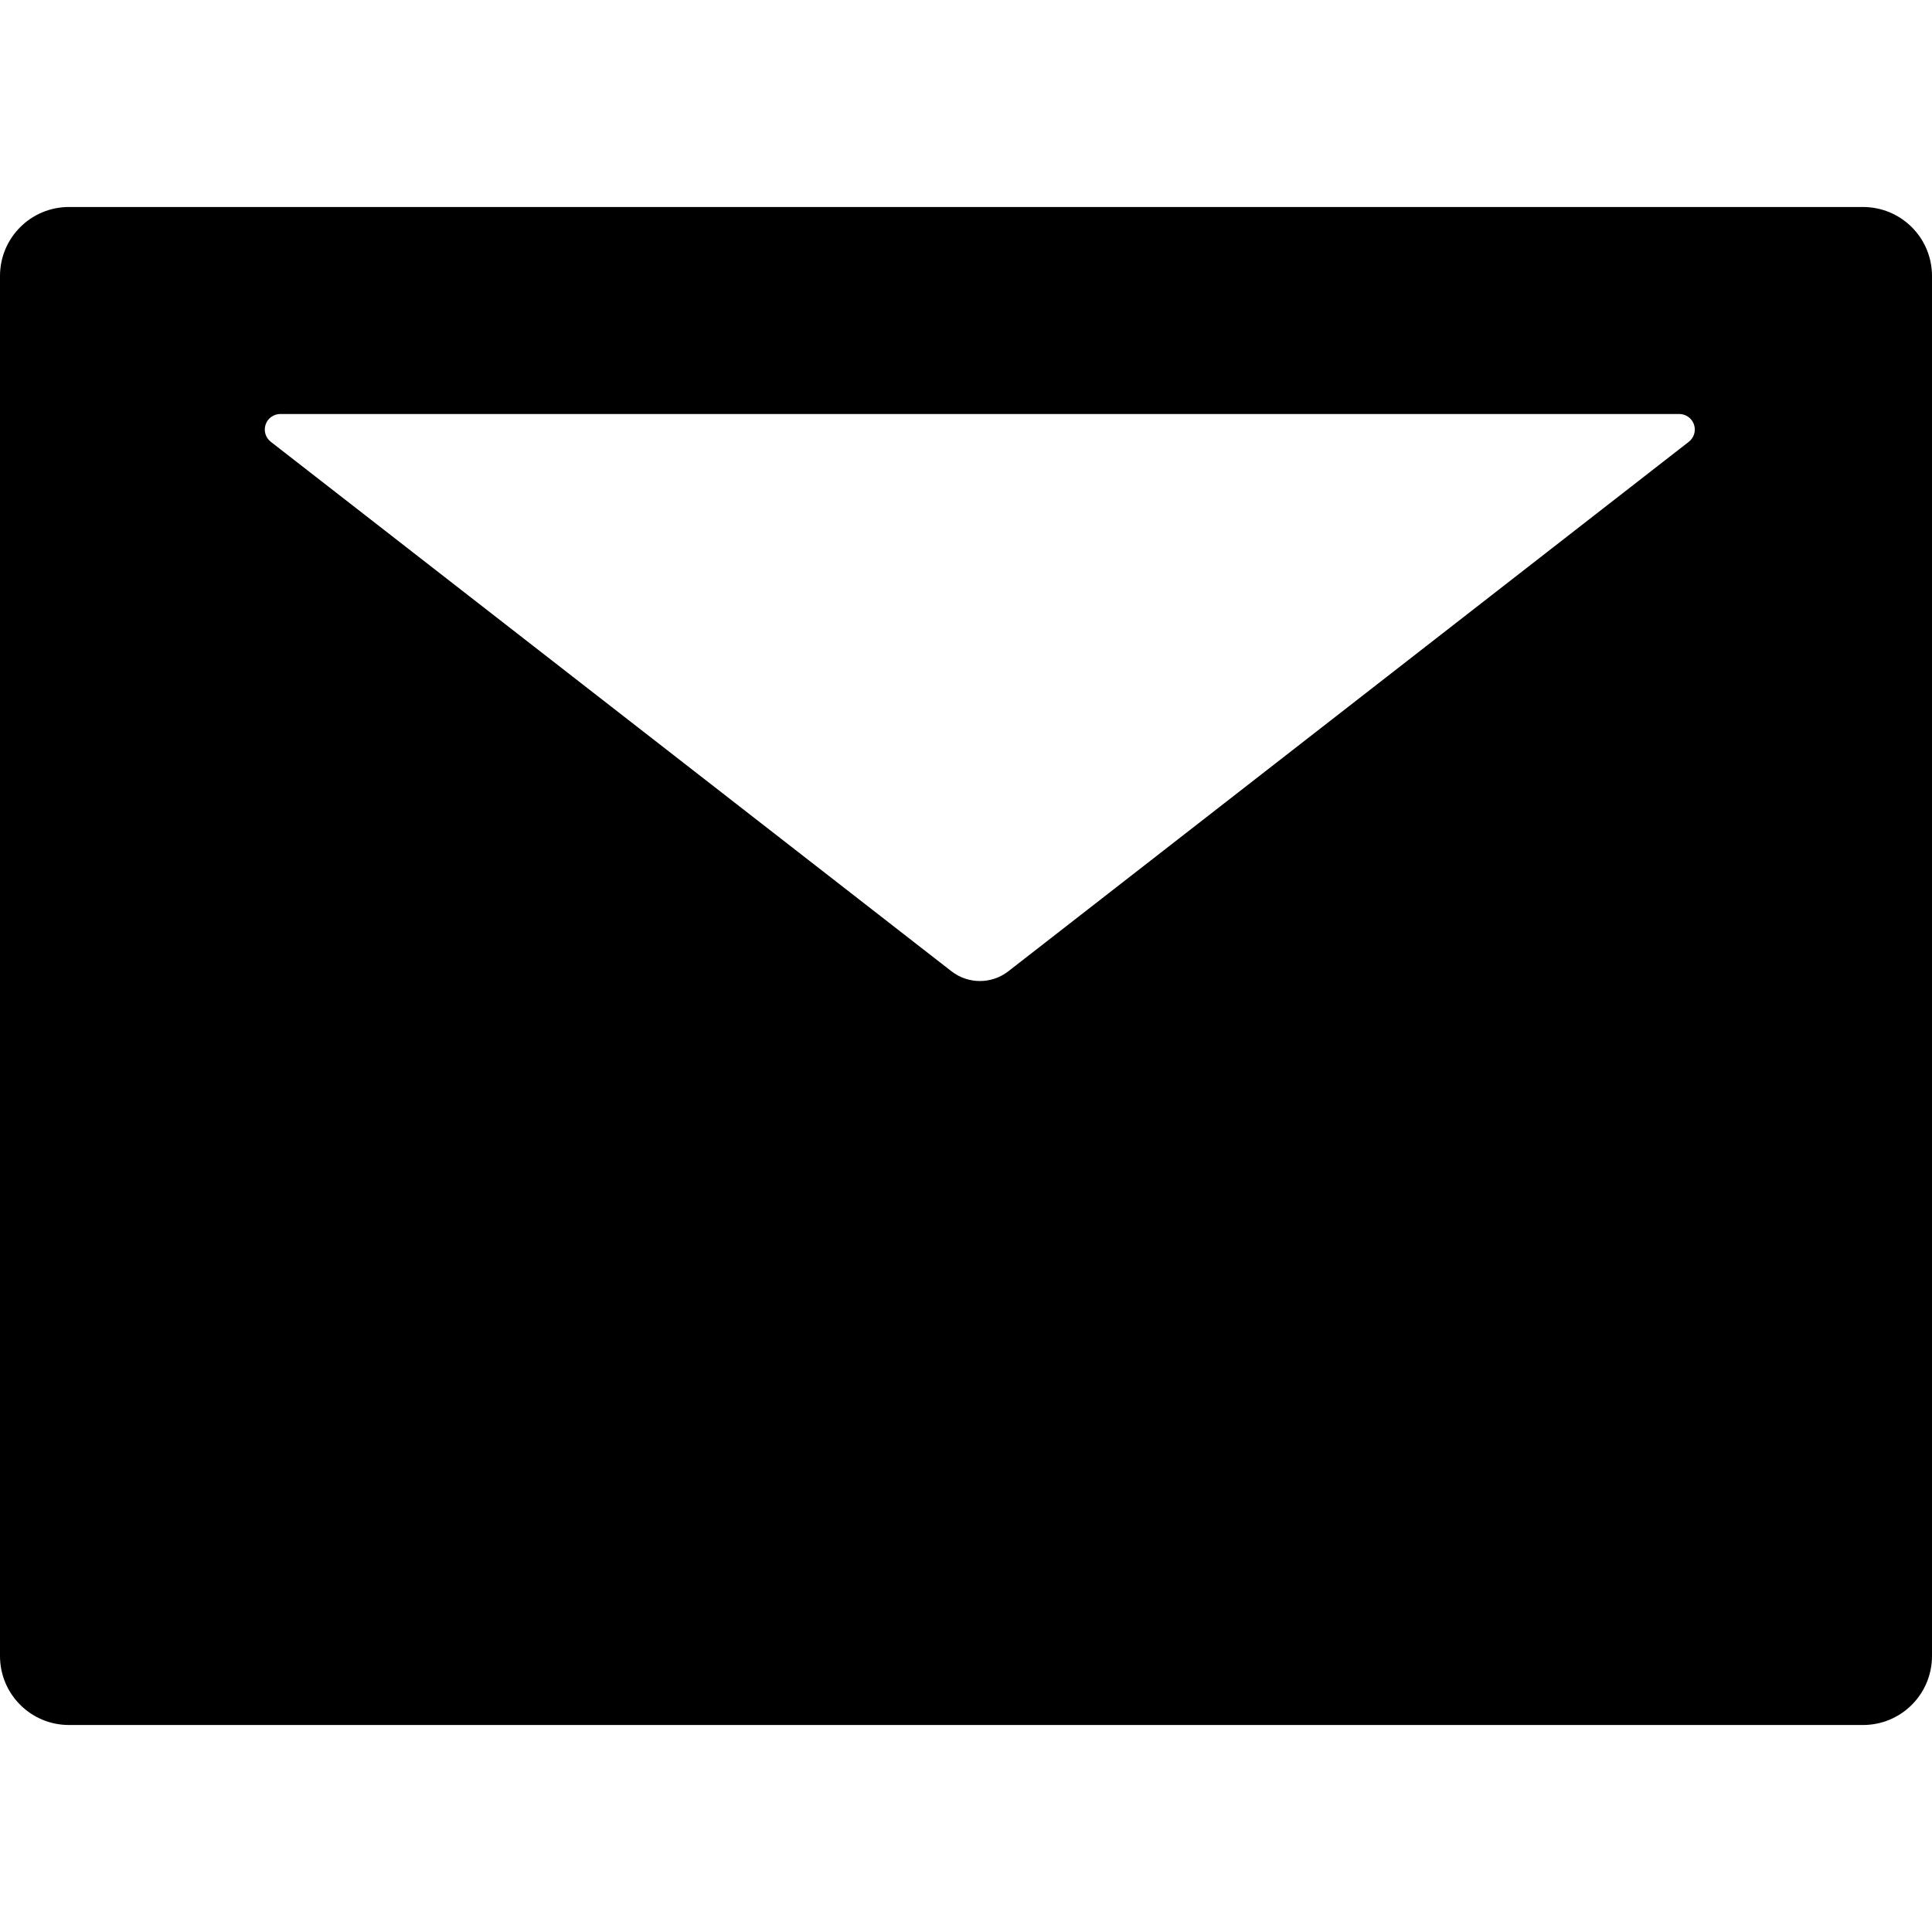
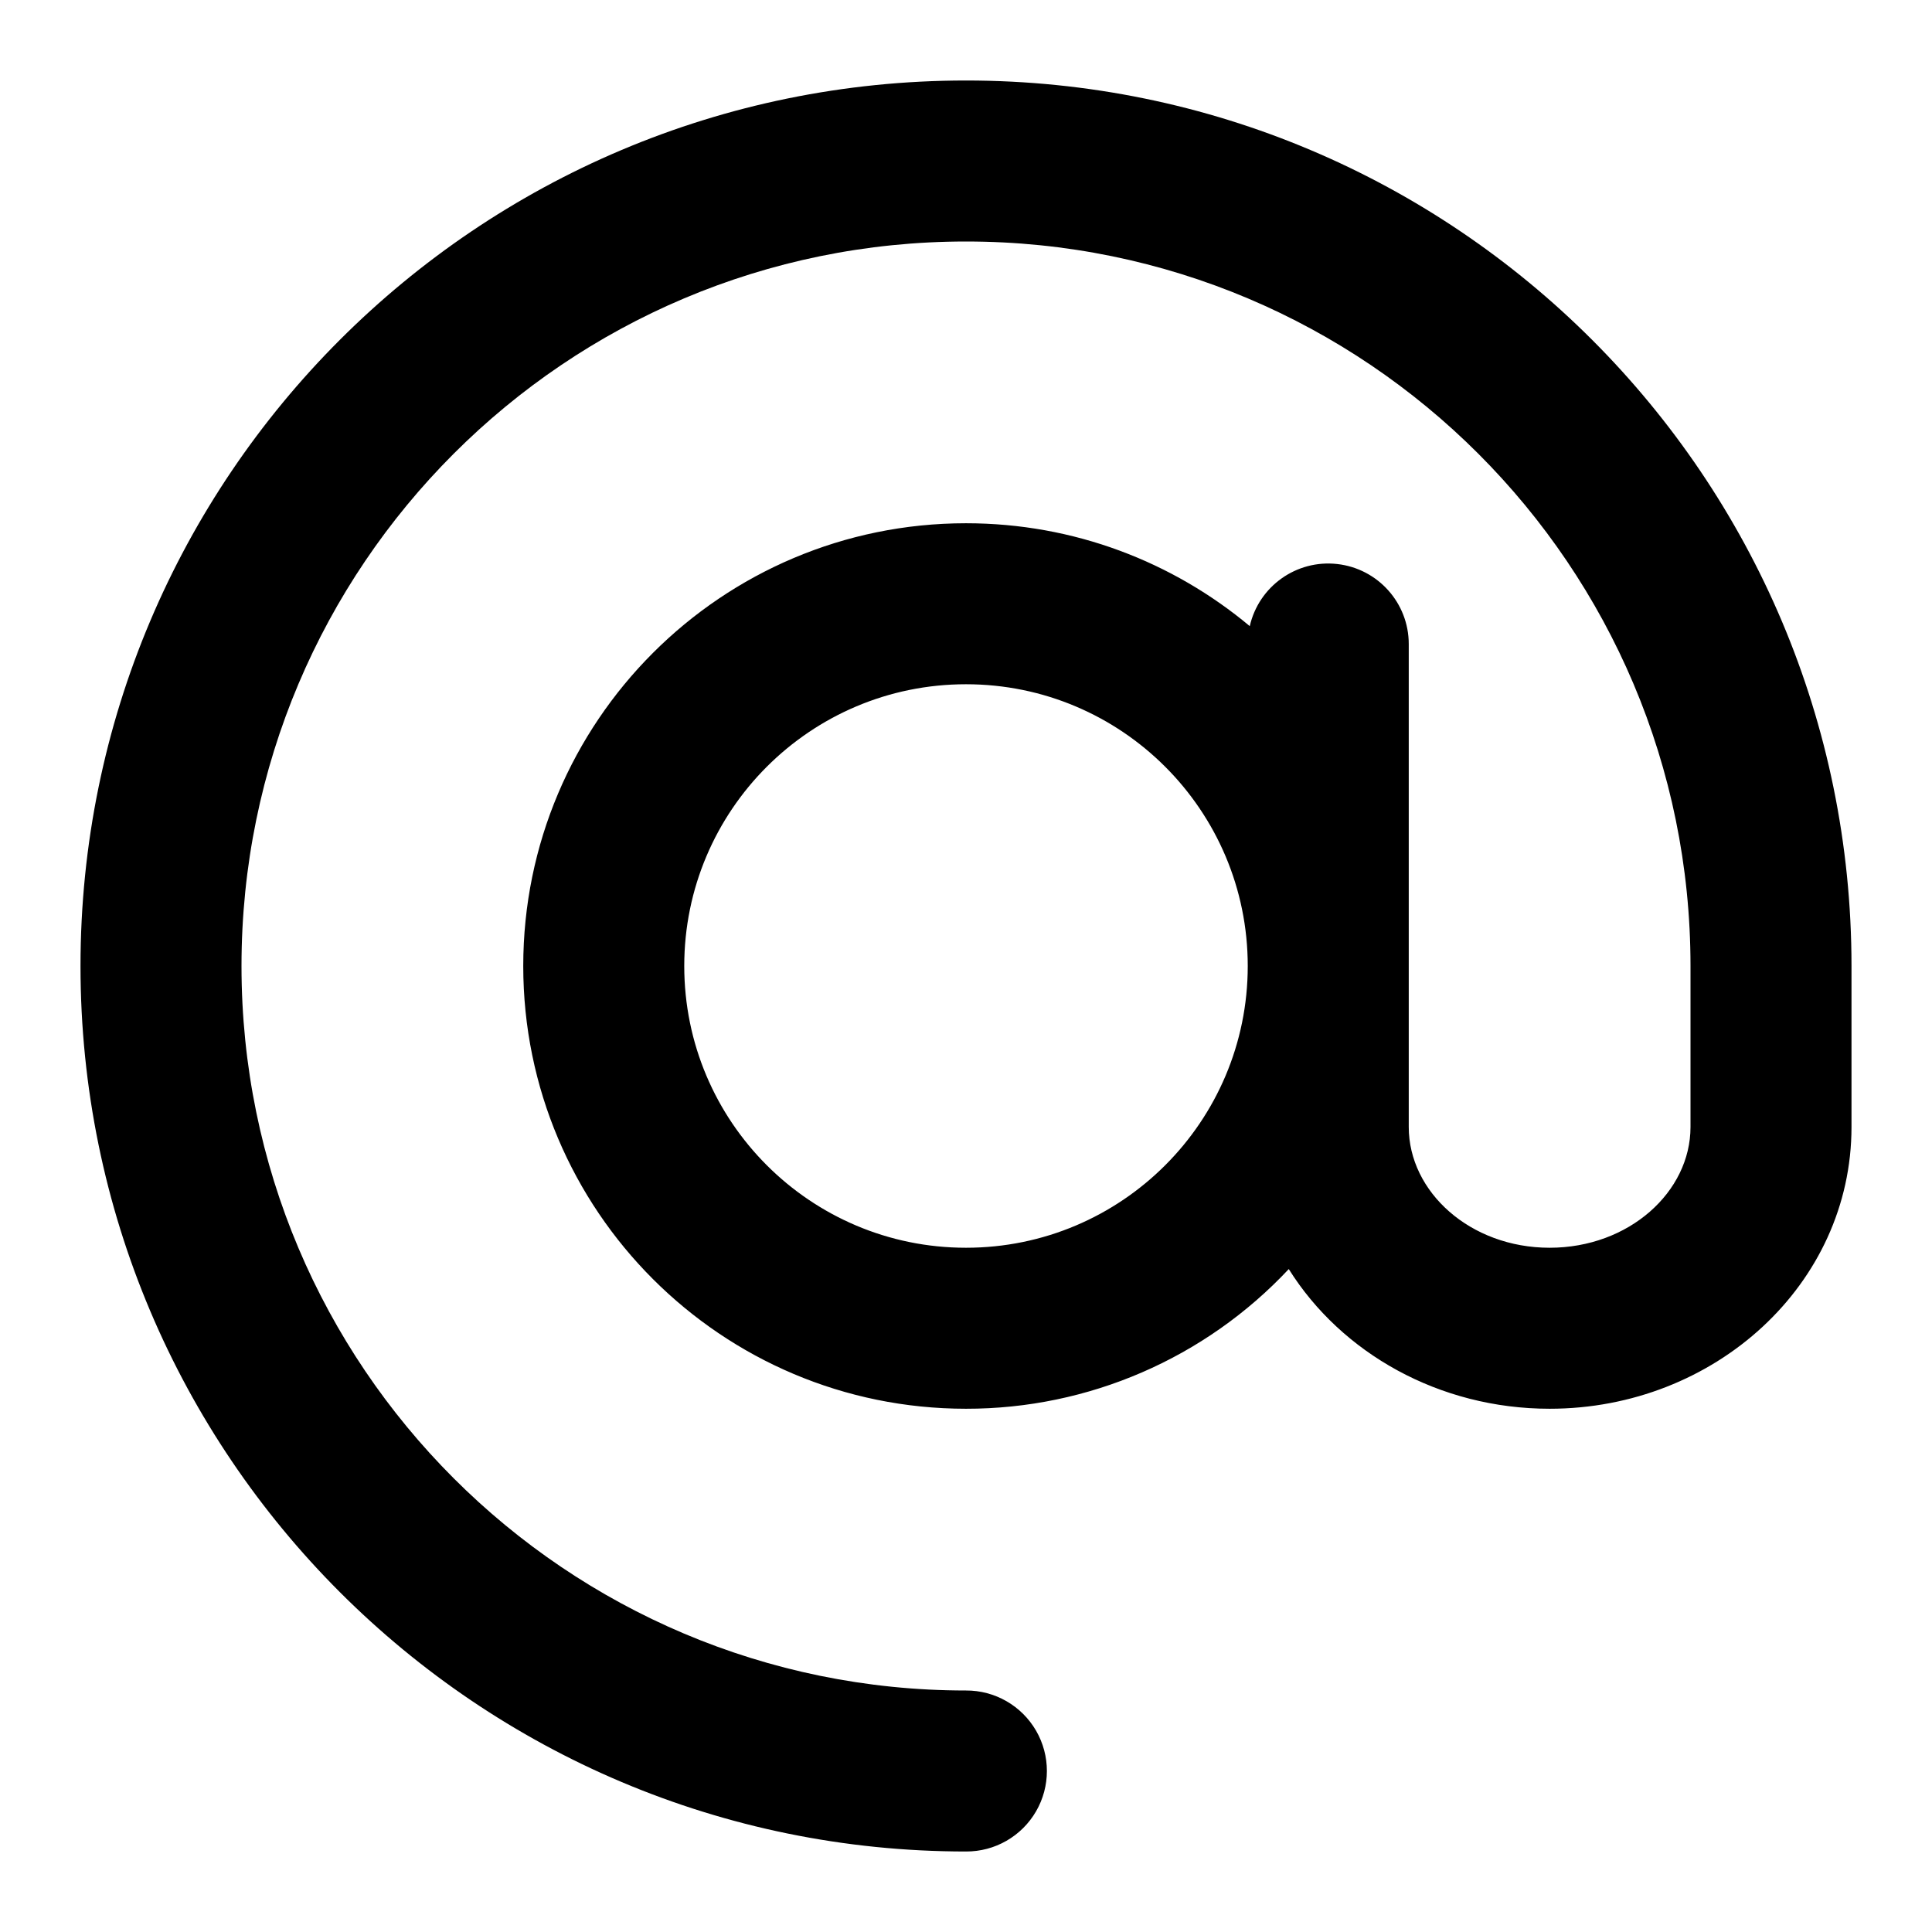
- <svg xmlns="http://www.w3.org/2000/svg" t="1634816225591" class="icon" viewBox="0 0 1024 1024" version="1.1" p-id="2259" width="200" height="200">
-   <path d="M987.429 109.714H36.571c-20.229 0-36.571 16.343-36.571 36.571v731.429c0 20.229 16.343 36.571 36.571 36.571h950.857c20.229 0 36.571-16.343 36.571-36.571V146.286c0-20.229-16.343-36.571-36.571-36.571z m-92.343 124.457L534.514 514.743c-8.914 6.971-21.371 6.971-30.286 0L143.543 234.171A8.229 8.229 0 0 1 148.571 219.429h741.486a8.229 8.229 0 0 1 5.029 14.743z" p-id="2260" fill="#000000" />
+ <svg xmlns="http://www.w3.org/2000/svg" t="1634817234411" class="icon" viewBox="0 0 1024 1024" version="1.1" p-id="17377" width="200" height="200">
+   <path d="M683.072 672.64A234.027 234.027 0 0 1 512 746.667c-129.6 0-234.667-105.067-234.667-234.667s105.067-234.667 234.667-234.667c57.216 0 109.653 20.48 150.4 54.528A42.667 42.667 0 0 1 746.667 341.333v256c0 34.389 32.576 64 74.667 64s74.667-29.611 74.667-64v-85.333c0-212.075-171.925-384-384-384S128 299.925 128 512s171.925 384 384 384a42.667 42.667 0 1 1 0 85.333C252.8 981.333 42.667 771.2 42.667 512S252.8 42.667 512 42.667s469.333 210.133 469.333 469.333v85.333c0 83.413-72.491 149.333-160 149.333-58.56 0-110.379-29.504-138.261-74.027zM512 661.333a149.333 149.333 0 1 0 0-298.667 149.333 149.333 0 0 0 0 298.667z" fill="#000000" p-id="17378" />
</svg>
